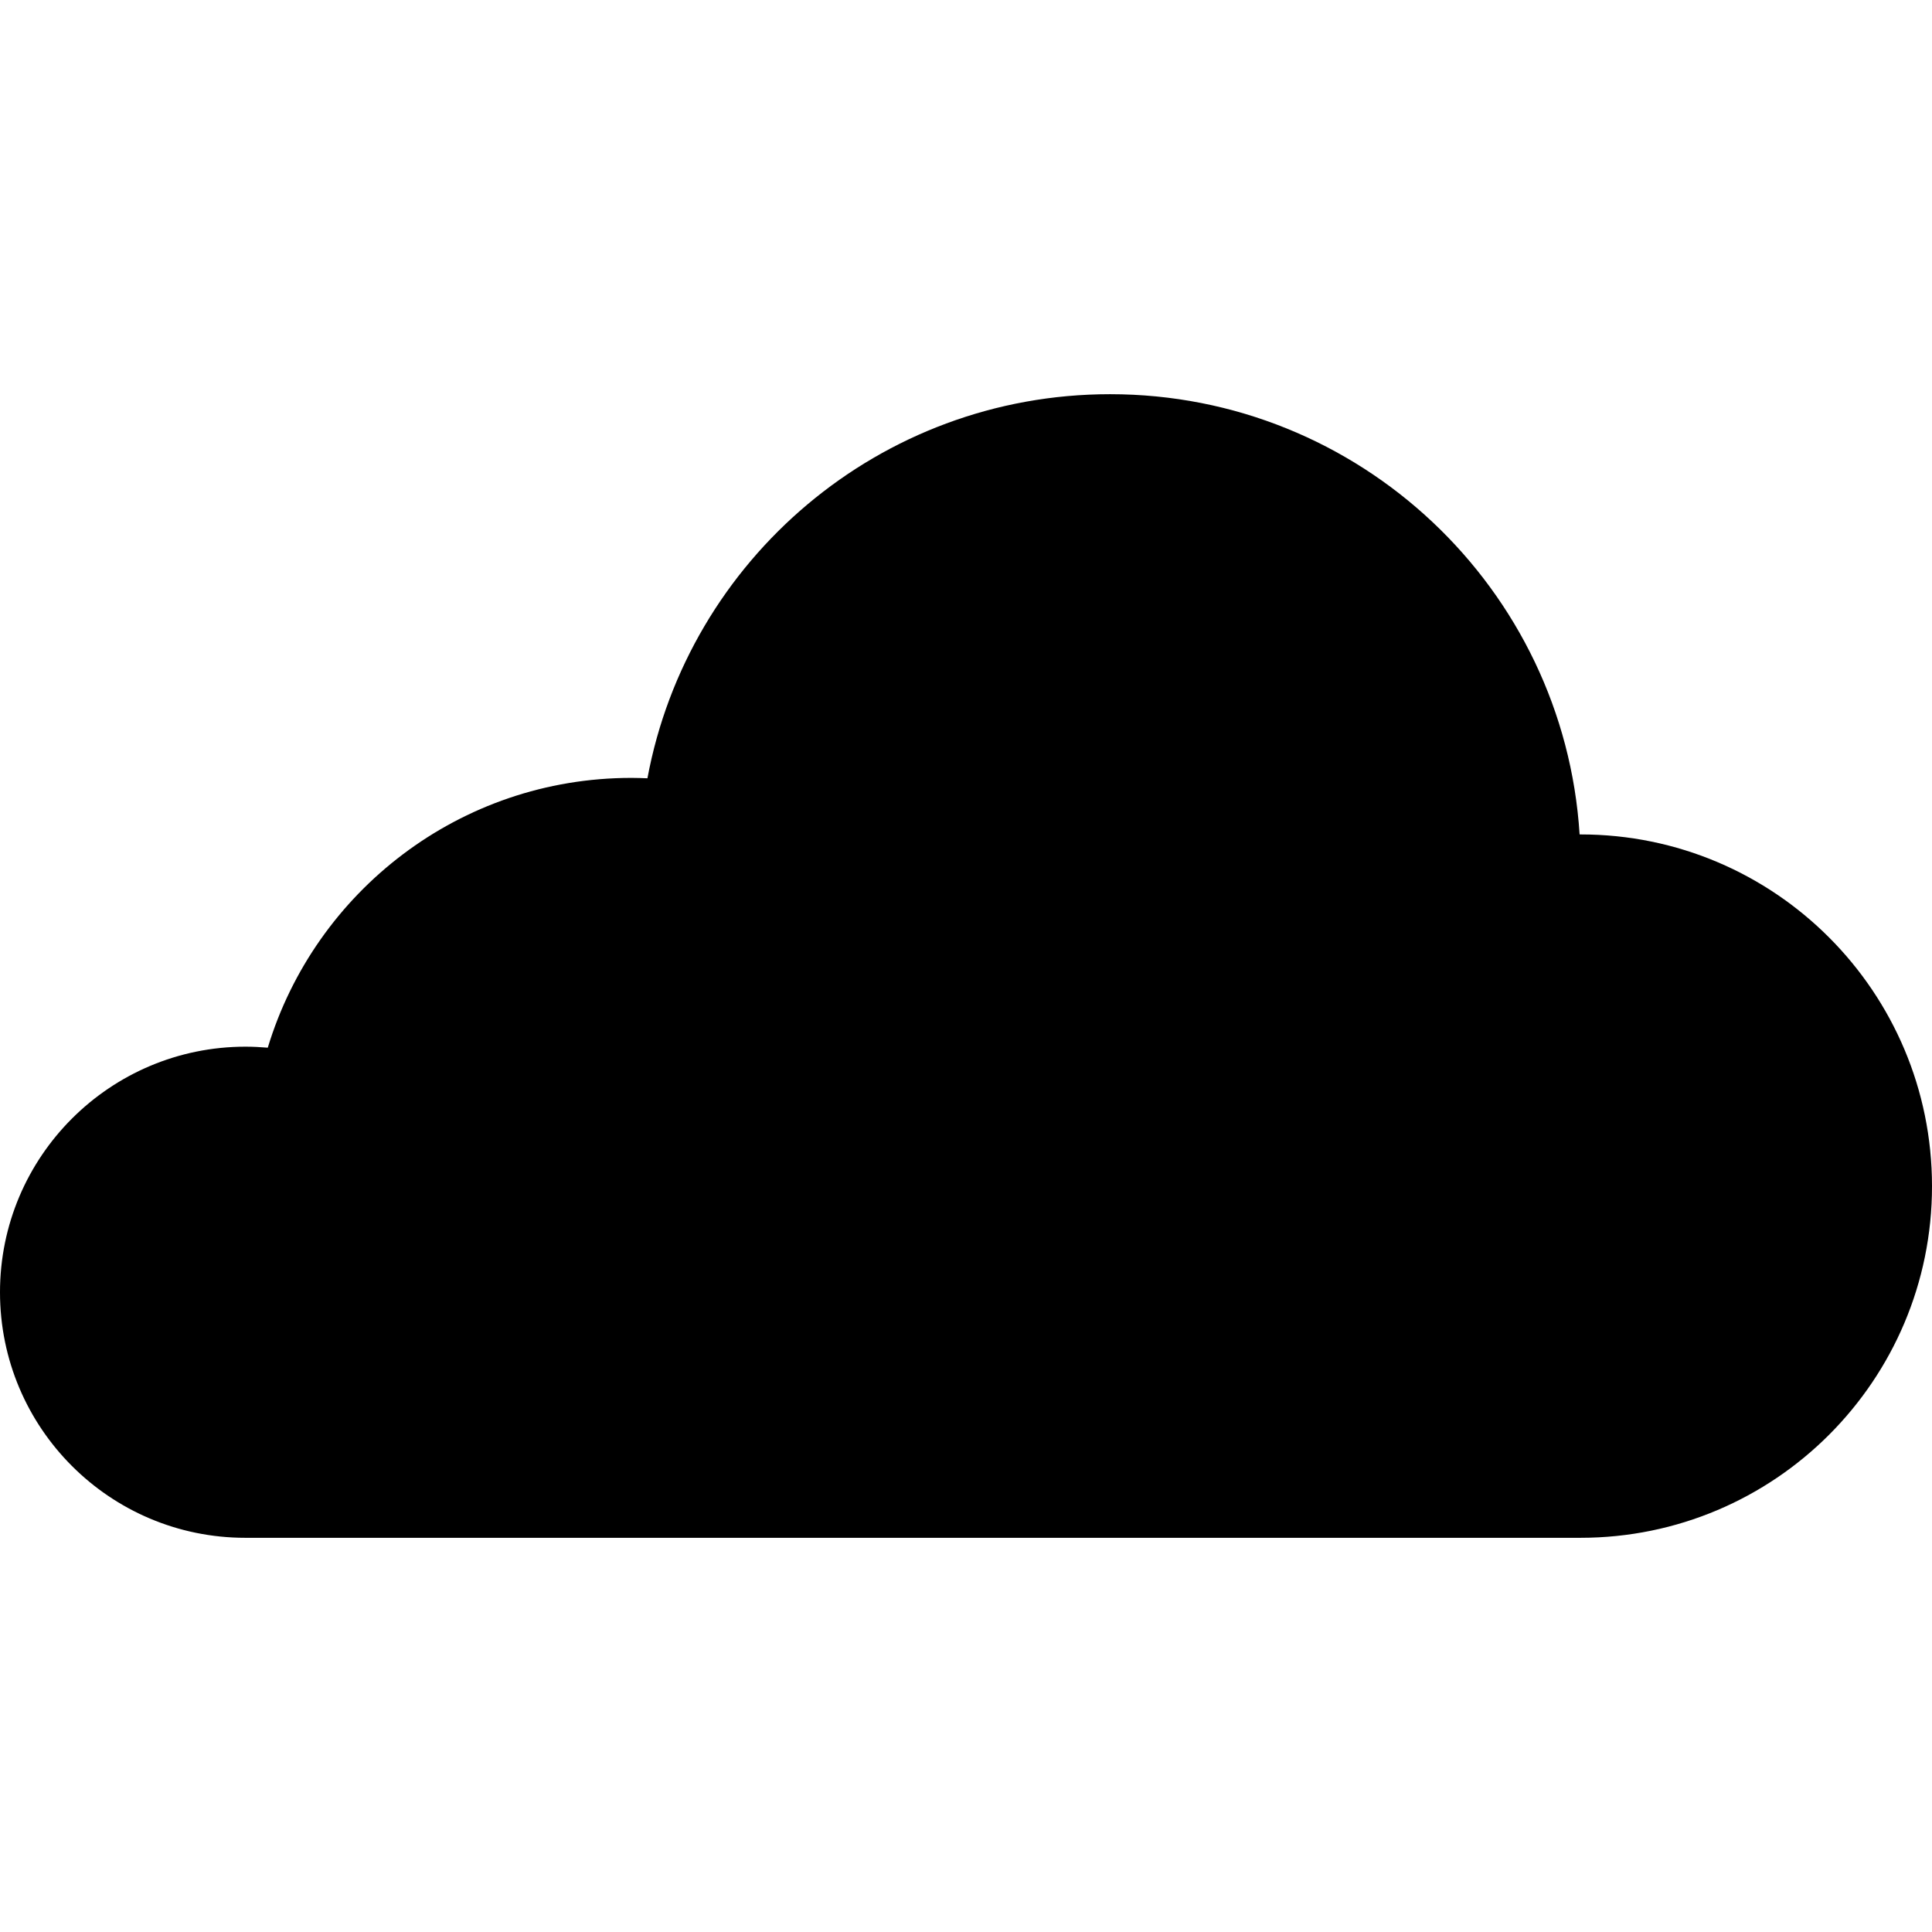
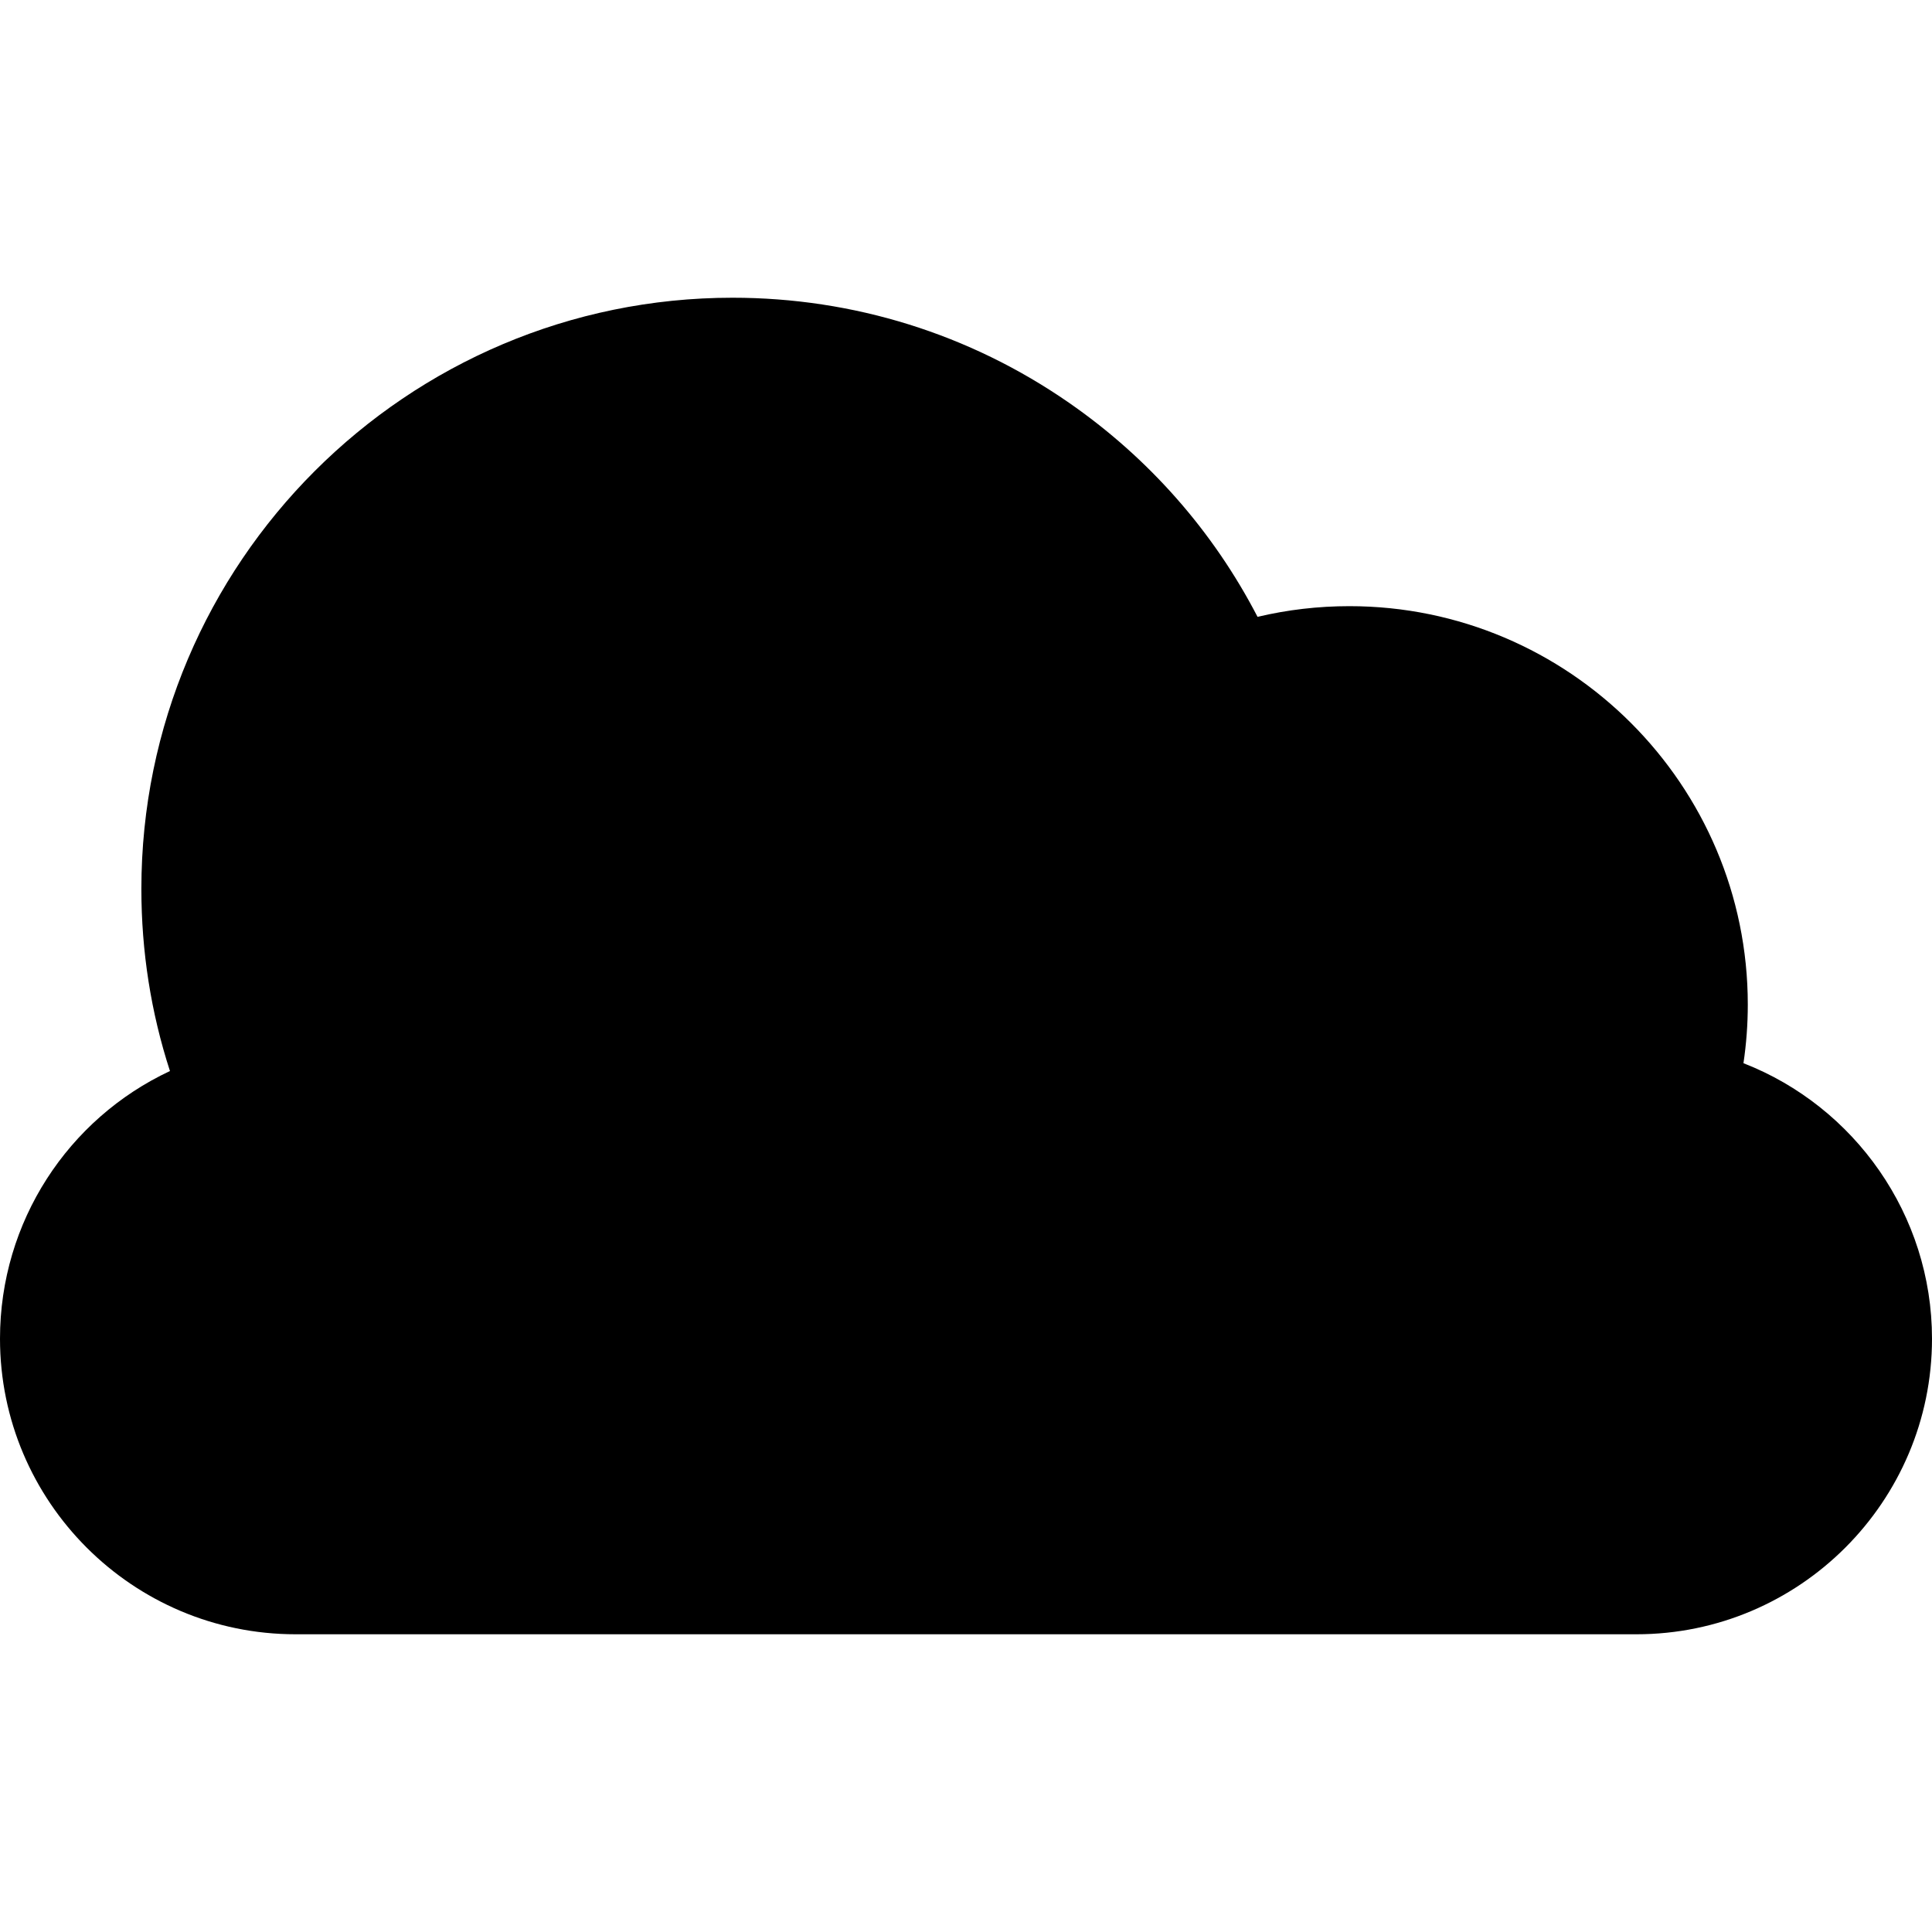
- <svg xmlns="http://www.w3.org/2000/svg" version="1.1" id="Capa_1" x="0px" y="0px" width="956.699px" height="956.699px" viewBox="0 0 956.699 956.699" style="enable-background:new 0 0 956.699 956.699;" xml:space="preserve">
+ <svg xmlns="http://www.w3.org/2000/svg" version="1.1" id="Layer_1" x="0px" y="0px" viewBox="0 0 451.001 451.001" style="enable-background:new 0 0 451.001 451.001;" xml:space="preserve">
  <g>
-     <path d="M782.699,413.199c-0.199,0-0.299,0-0.5,0c-7.699-121.7-108.898-218-232.5-218c-114.099,0-209,82-229.099,190.2   c-2.601-0.1-5.3-0.2-7.9-0.2c-85,0-156.7,56.3-180.1,133.6c-3.6-0.299-7.3-0.5-11-0.5c-67.1,0-121.6,54.4-121.6,121.6   C0,707.1,54.4,761.5,121.5,761.5c1,0,661.1,0,661.1,0c96.201,0,174.1-78,174.1-174.102   C956.699,491.299,878.9,413.199,782.699,413.199z" />
+     <g>
+       <path d="M406.989,248.191c0.673-4.522,1.012-9.094,1.012-13.69c0-51.28-41.72-93-93-93c-7.281,0-14.453,0.836-21.444,2.494    c-10.332-19.948-25.37-37.061-44.059-50.007c-23.126-16.02-50.27-24.487-78.497-24.487c-76.093,0-138,61.907-138,138    c0,14.618,2.24,28.859,6.674,42.519C15.92,261.131,0,285.18,0,312.5c0,38.047,30.953,69,69,69h313.001c38.047,0,69-30.953,69-69    C451.001,283.605,432.935,258.296,406.989,248.191z" />
+     </g>
  </g>
  <g>
</g>
  <g>
</g>
  <g>
</g>
  <g>
</g>
  <g>
</g>
  <g>
</g>
  <g>
</g>
  <g>
</g>
  <g>
</g>
  <g>
</g>
  <g>
</g>
  <g>
</g>
  <g>
</g>
  <g>
</g>
  <g>
</g>
</svg>
